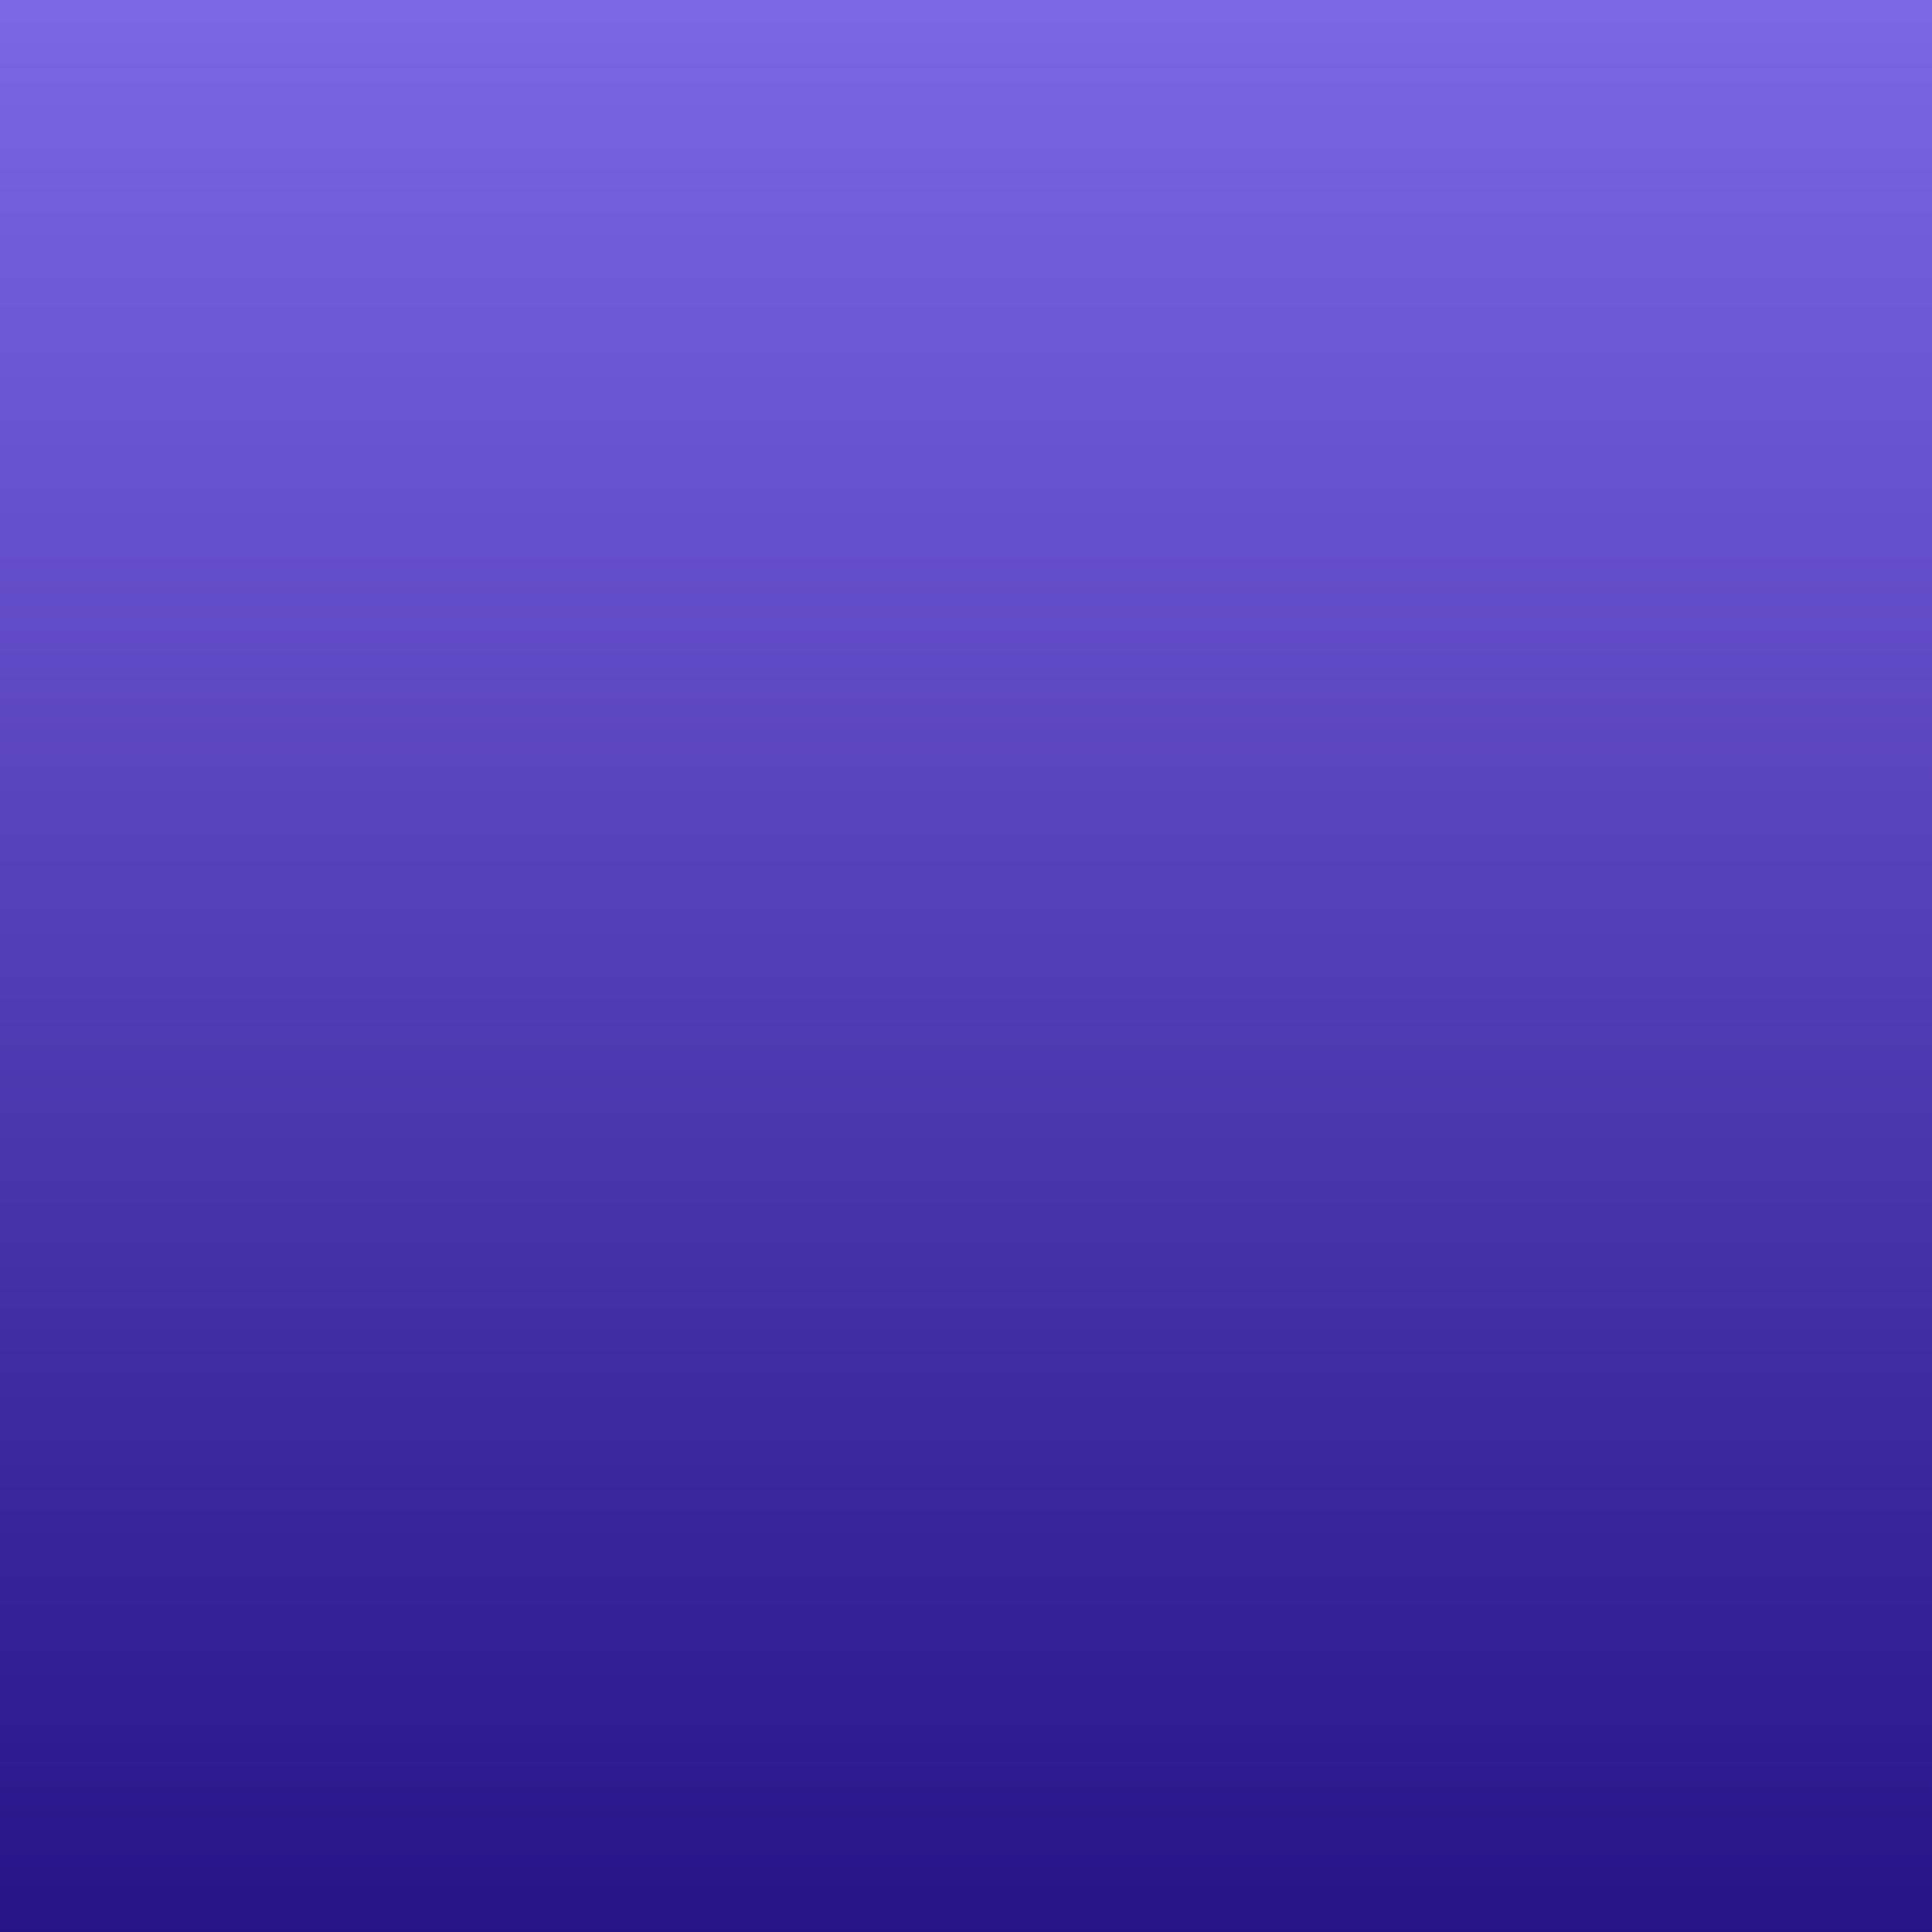
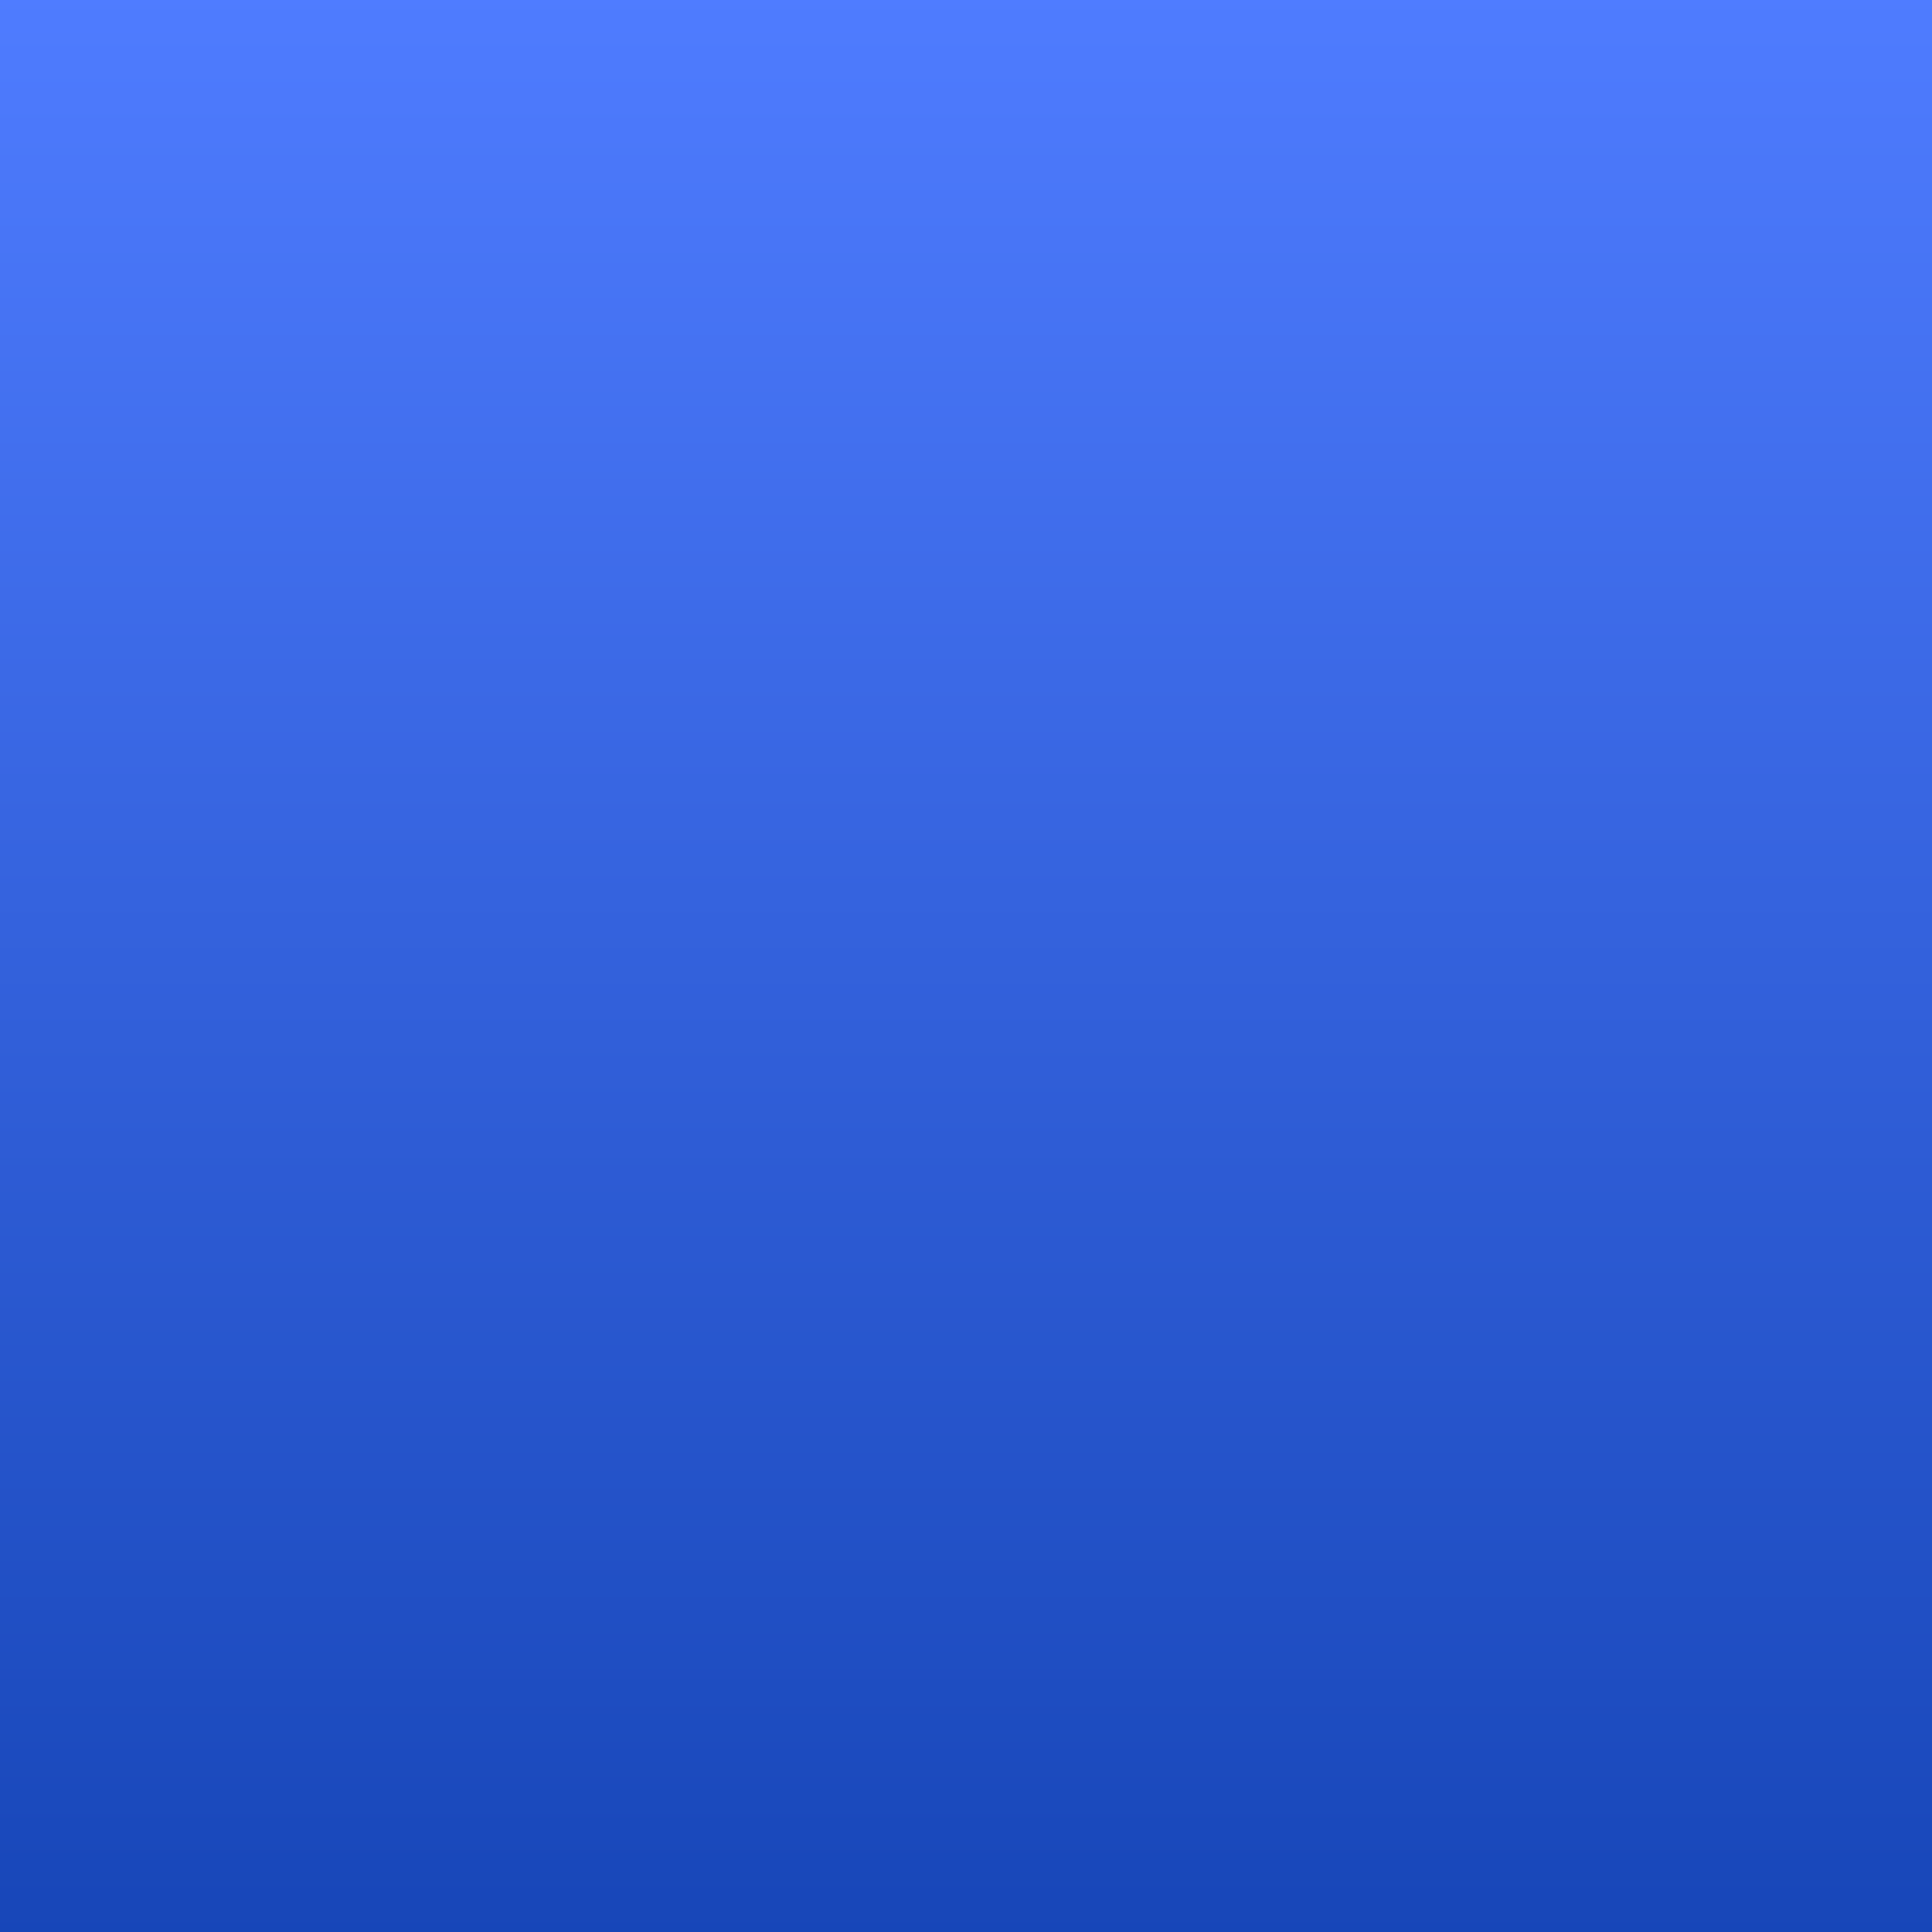
<svg xmlns="http://www.w3.org/2000/svg" viewBox="0 0 200 200">
  <defs>
    <linearGradient id="background" x1="0%" y1="0%" x2="0%" y2="100%">
-       <stop offset="0" style="stop-color:#7c67e4; stop-opacity:1" />
-       <stop offset="1" style="stop-color:#261386; stop-opacity:1" />
+       <stop offset="0" style="stop-color:#4f7cff; stop-opacity:1" />
+       <stop offset="1" style="stop-color:#1746b8; stop-opacity:1" />
    </linearGradient>
  </defs>
  <rect width="200" height="200" fill="url(#background)" />
</svg>
